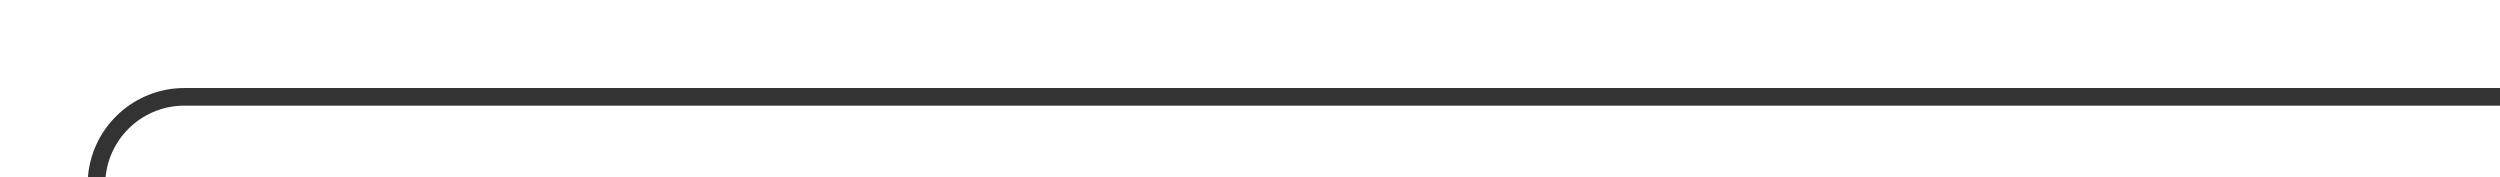
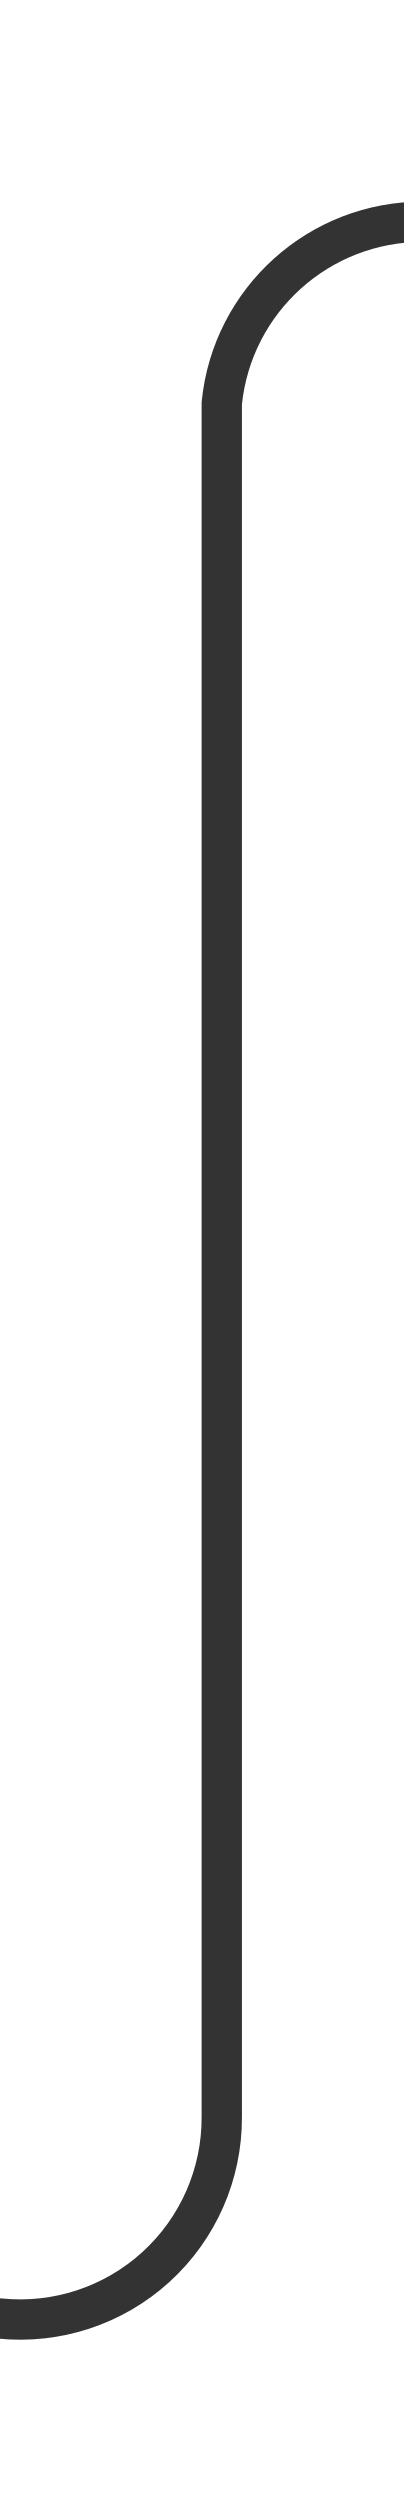
- <svg xmlns="http://www.w3.org/2000/svg" version="1.1" width="142px" height="10px" preserveAspectRatio="xMinYMid meet" viewBox="3189 1526  142 8">
-   <path d="M 3194.5 1543  L 3194.5 1535  A 5 5 0 0 1 3199.5 1530.5 L 3331 1530.5  " stroke-width="1" stroke="#333333" fill="none" />
-   <path d="M 3194.5 1538  A 3 3 0 0 0 3191.5 1541 A 3 3 0 0 0 3194.5 1544 A 3 3 0 0 0 3197.5 1541 A 3 3 0 0 0 3194.5 1538 Z " fill-rule="nonzero" fill="#333333" stroke="none" />
+ <svg xmlns="http://www.w3.org/2000/svg" version="1.1" width="10px" height="62px" preserveAspectRatio="xMidYMin meet" viewBox="1476 21  8 62">
+   <path d="M 414 78.5  L 1475 78.5  A 5 5 0 0 0 1480.5 73.5 L 1480.5 31  A 5 5 0 0 1 1485.5 26.5 L 1490 26.5  " stroke-width="1" stroke="#333333" fill="none" />
+   <path d="M 416 75.5  A 3 3 0 0 0 413 78.5 A 3 3 0 0 0 416 81.5 A 3 3 0 0 0 419 78.5 A 3 3 0 0 0 416 75.5 Z " fill-rule="nonzero" fill="#333333" stroke="none" />
</svg>
